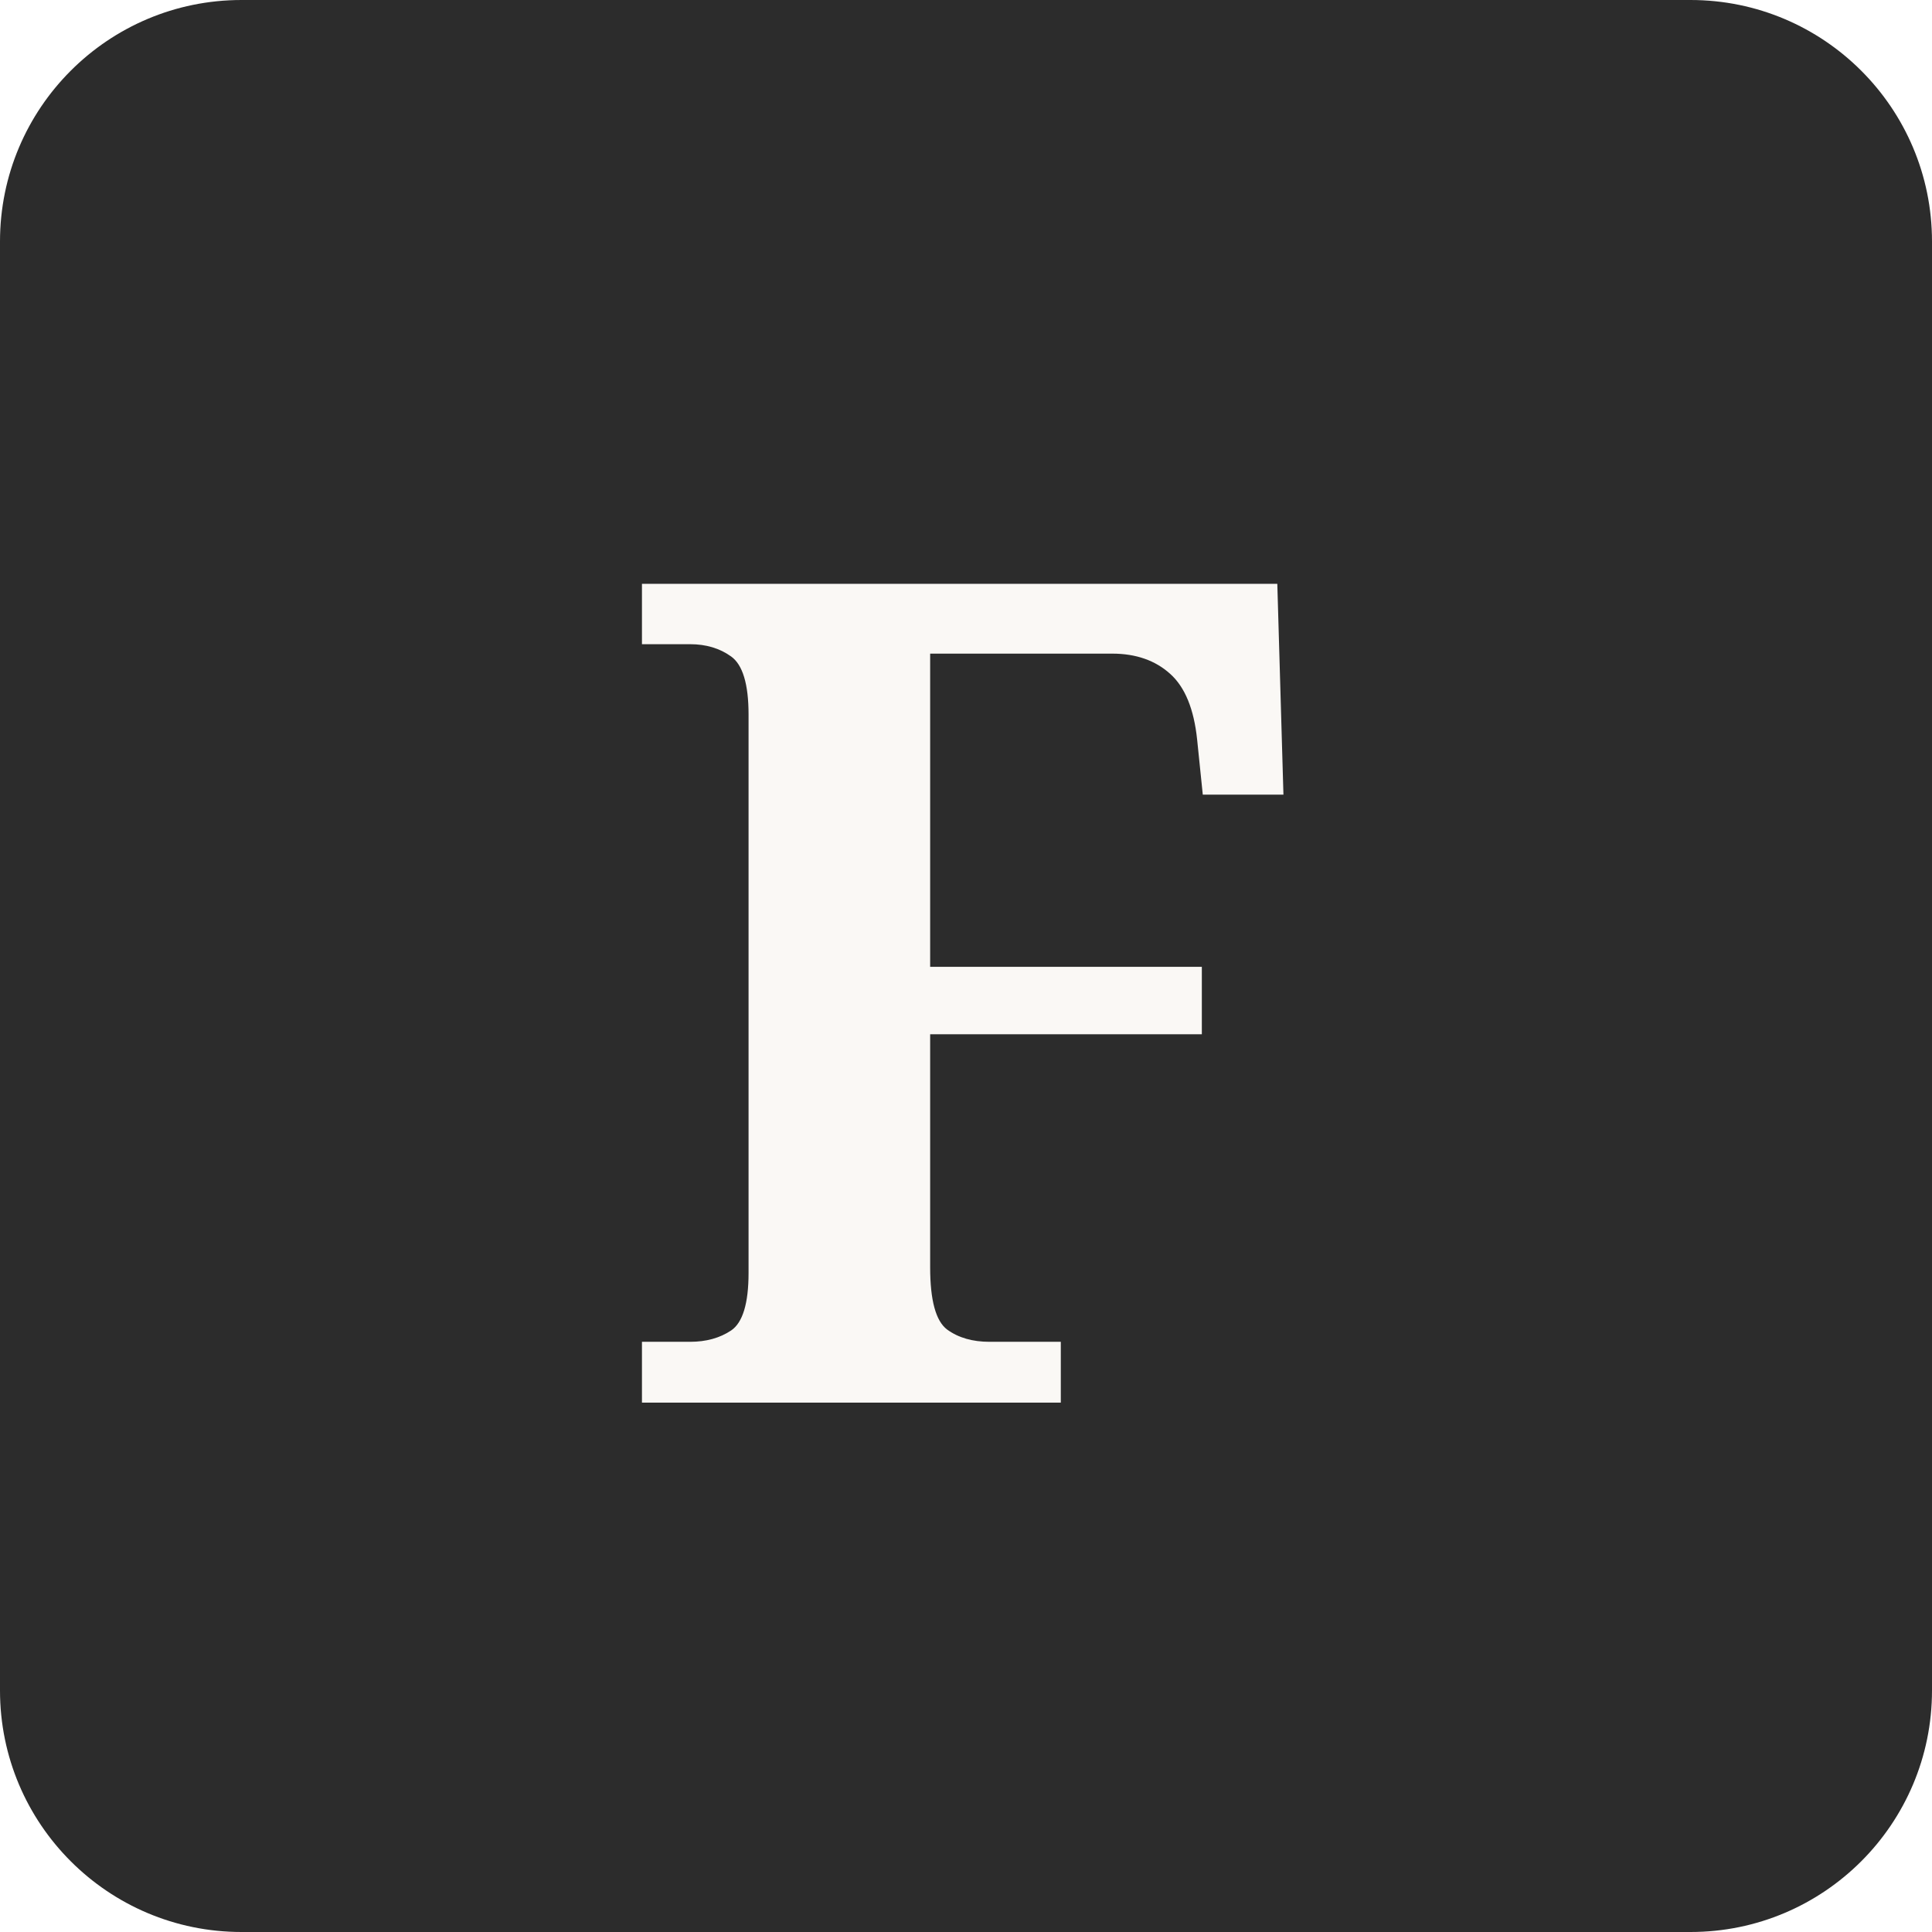
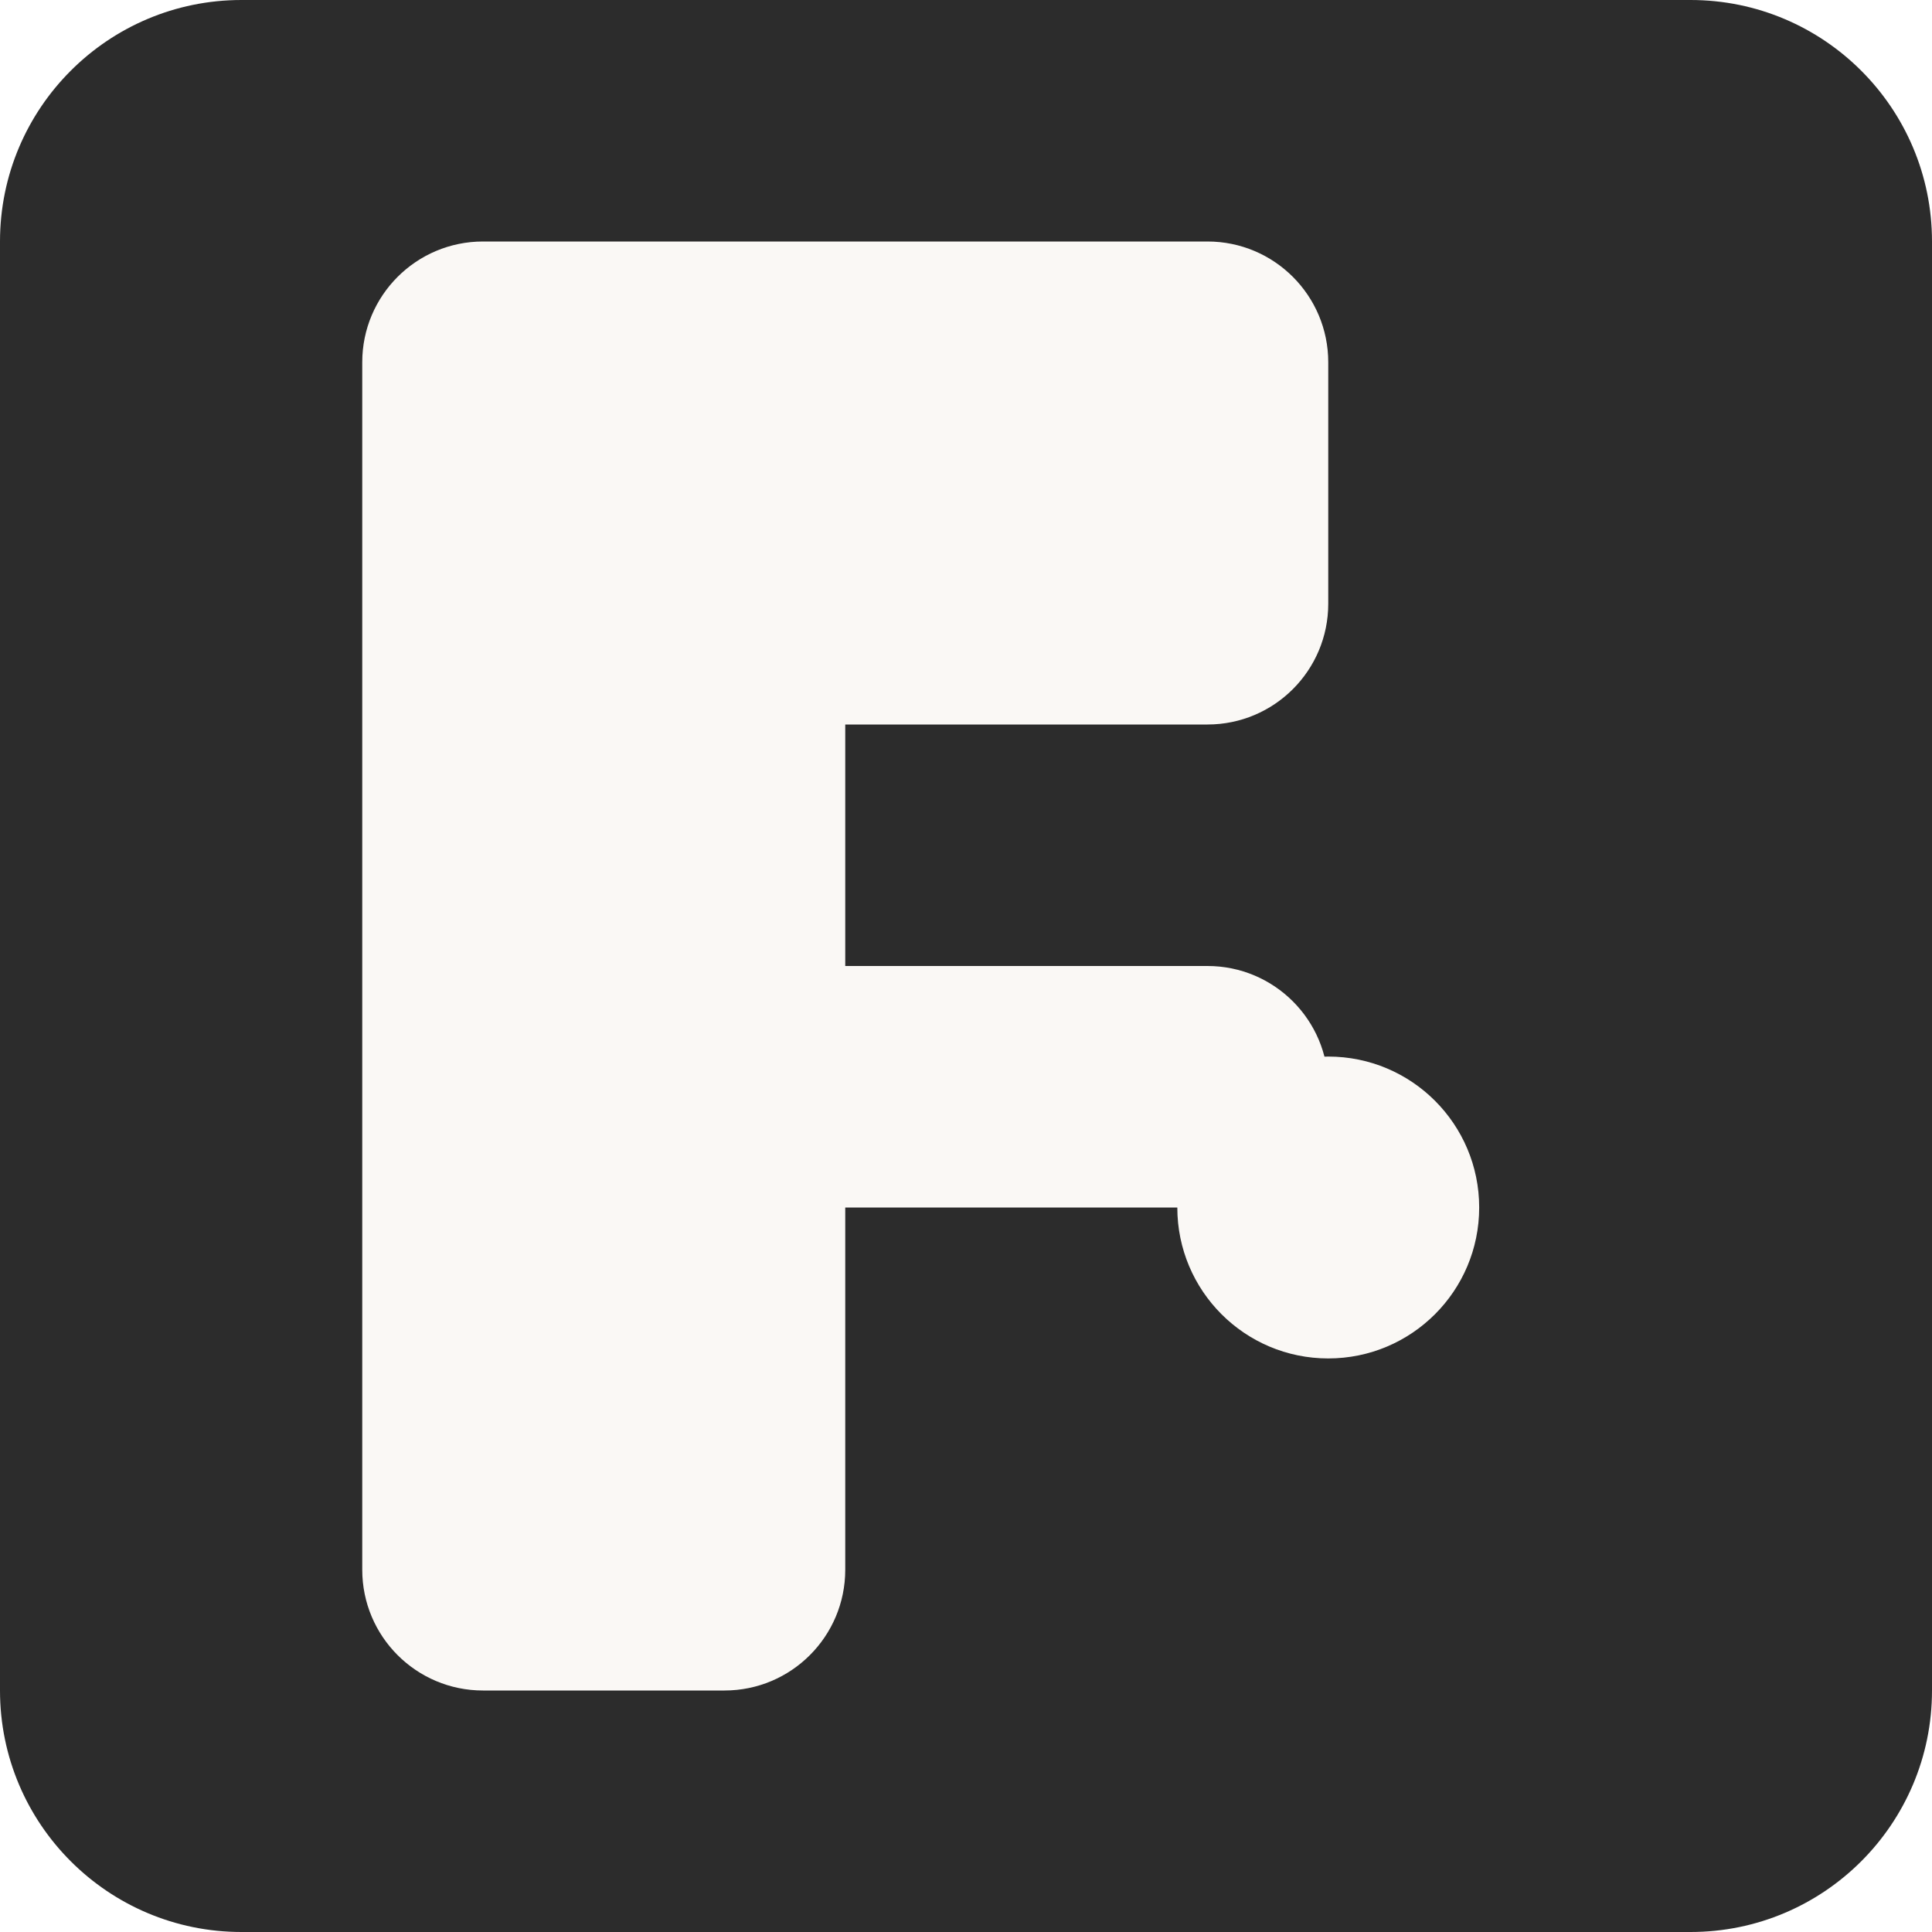
<svg xmlns="http://www.w3.org/2000/svg" viewBox="0 0 64 64">
  <rect width="64" height="64" rx="8" fill="#2C2C2C" />
-   <text x="50%" y="52%" dominant-baseline="middle" text-anchor="middle" font-family="Georgia, serif" font-size="38" font-weight="700" fill="#FAF8F5">F</text>
+   <g fill="#FAF8F5">
+     <path d="M12 8h28a4 4 0 0 1 4 4v8a4 4 0 0 1-4 4H28v8h12a4 4 0 0 1 4 4v4H28v12a4 4 0 0 1-4 4h-8a4 4 0 0 1-4-4V12a4 4 0 0 1 4-4z" />
+     <circle cx="44" cy="40" r="5" />
+   </g>
</svg>
